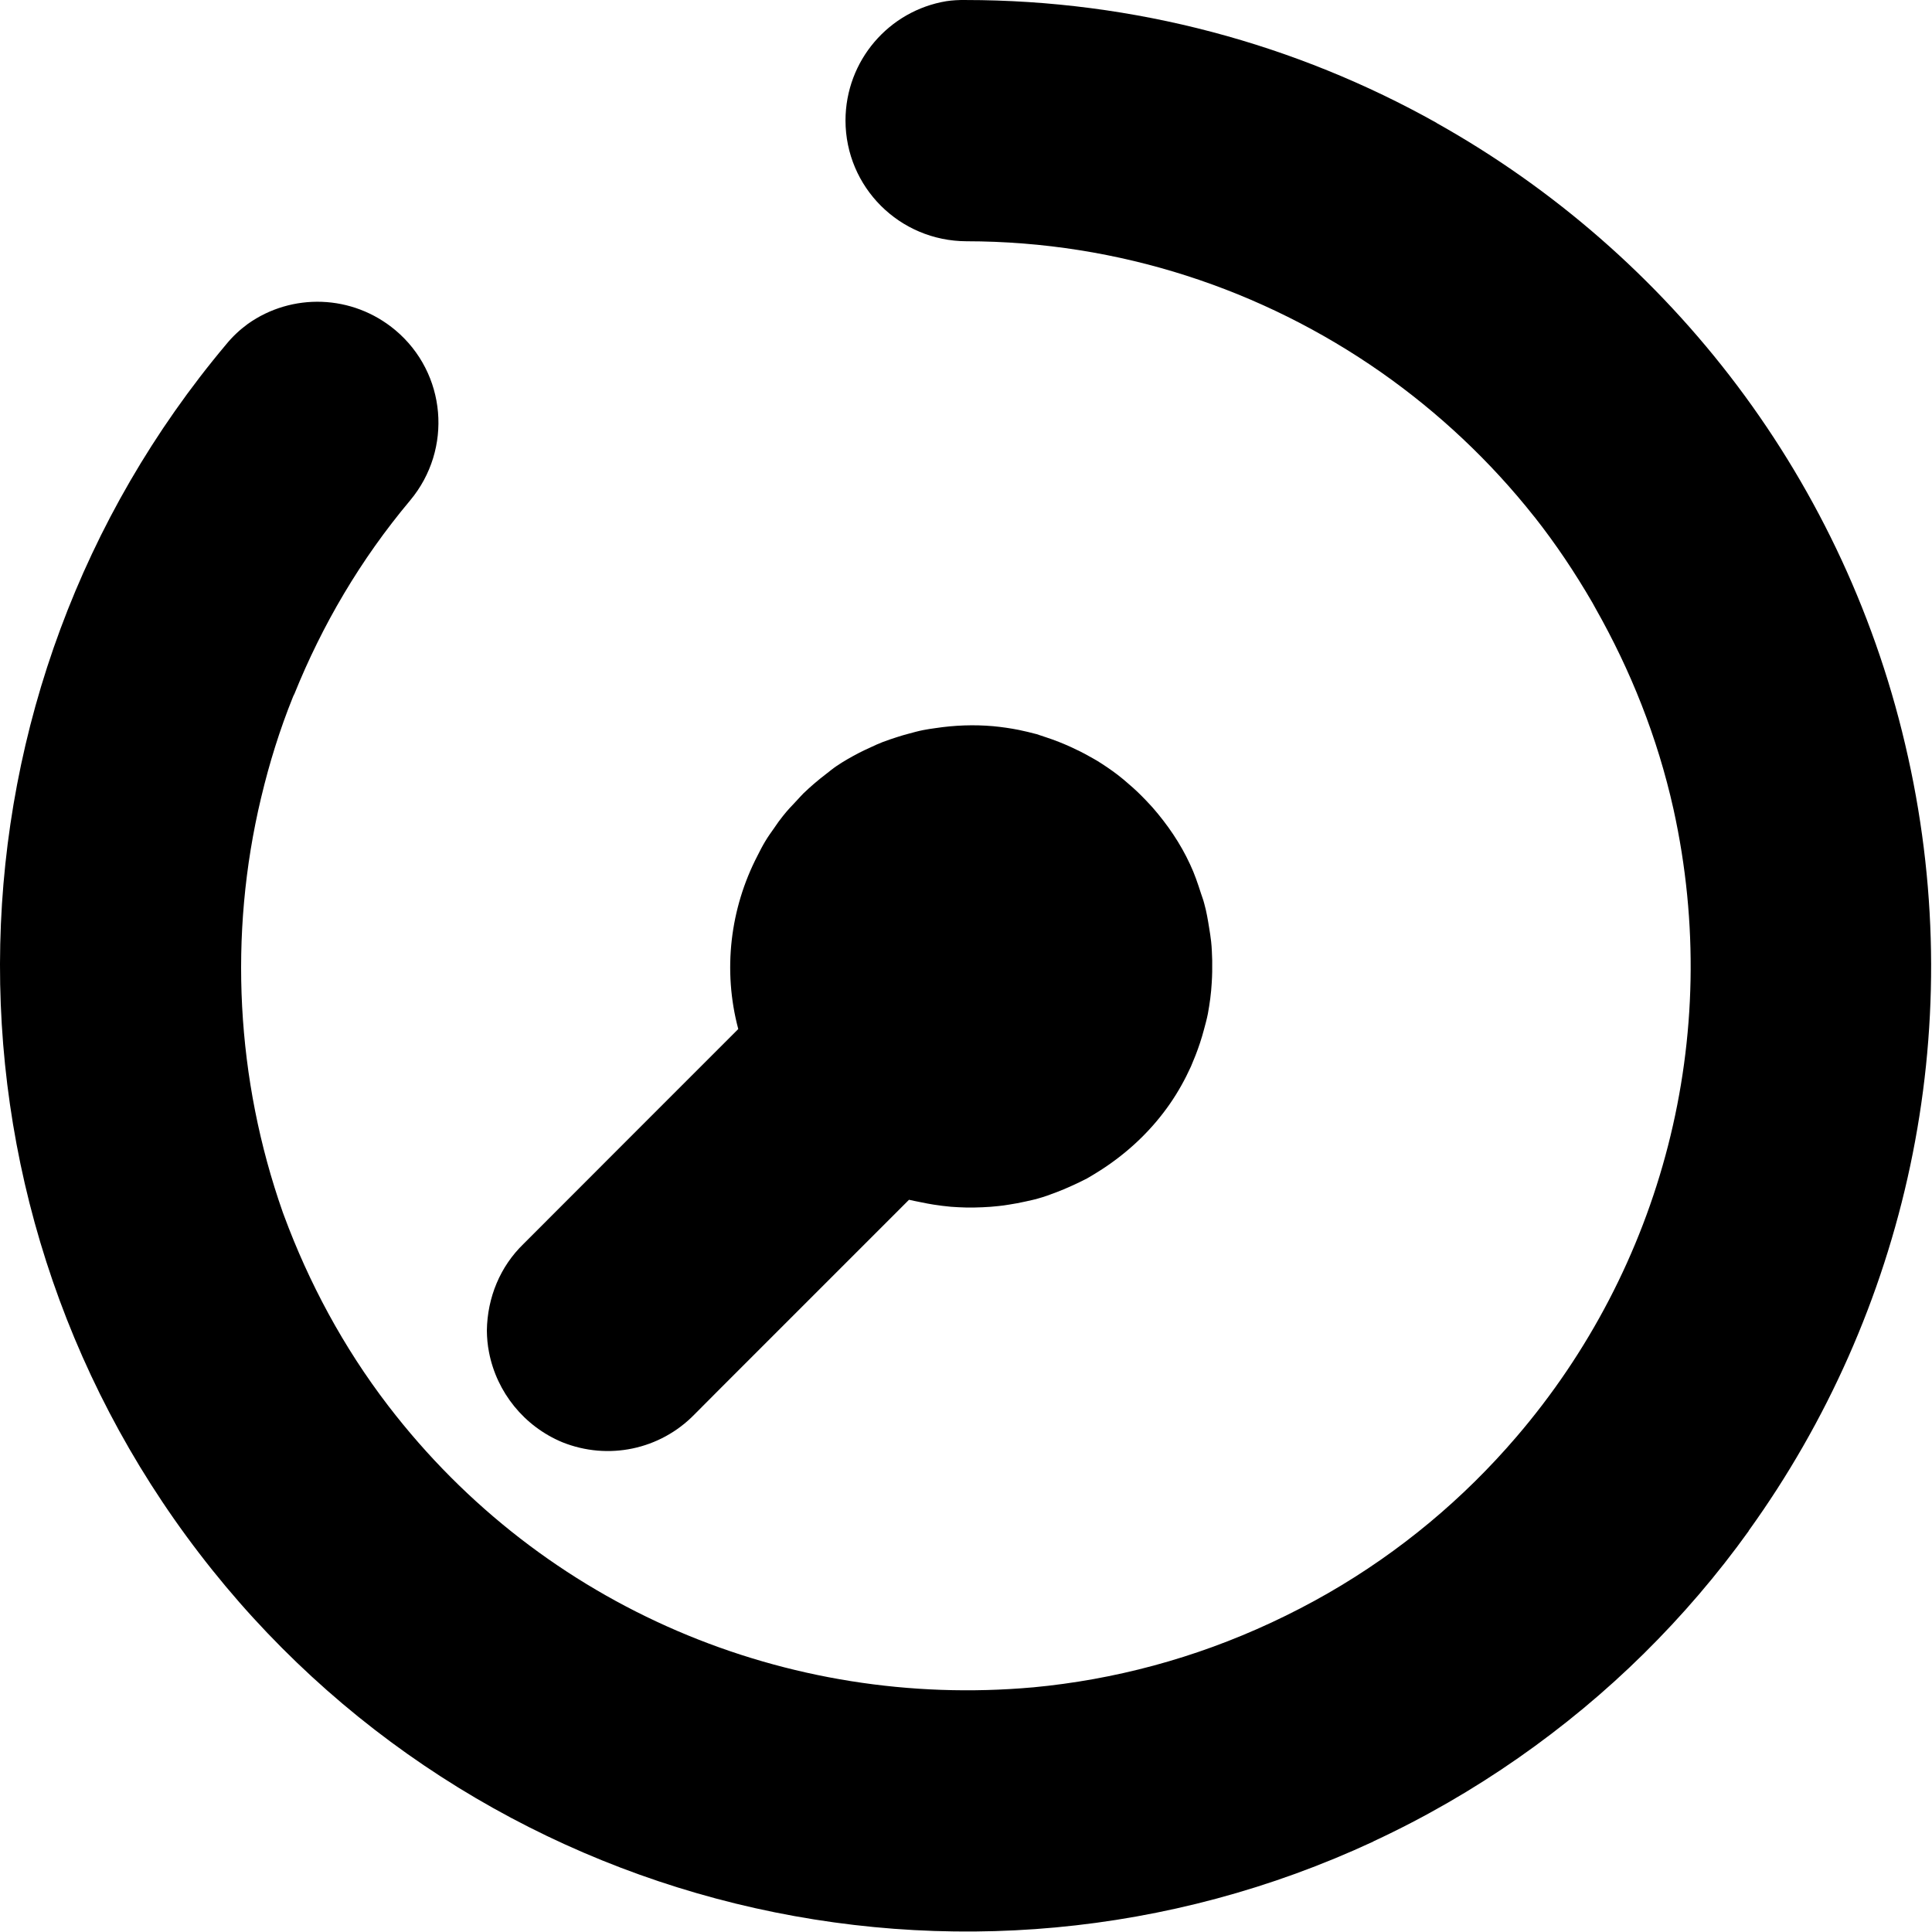
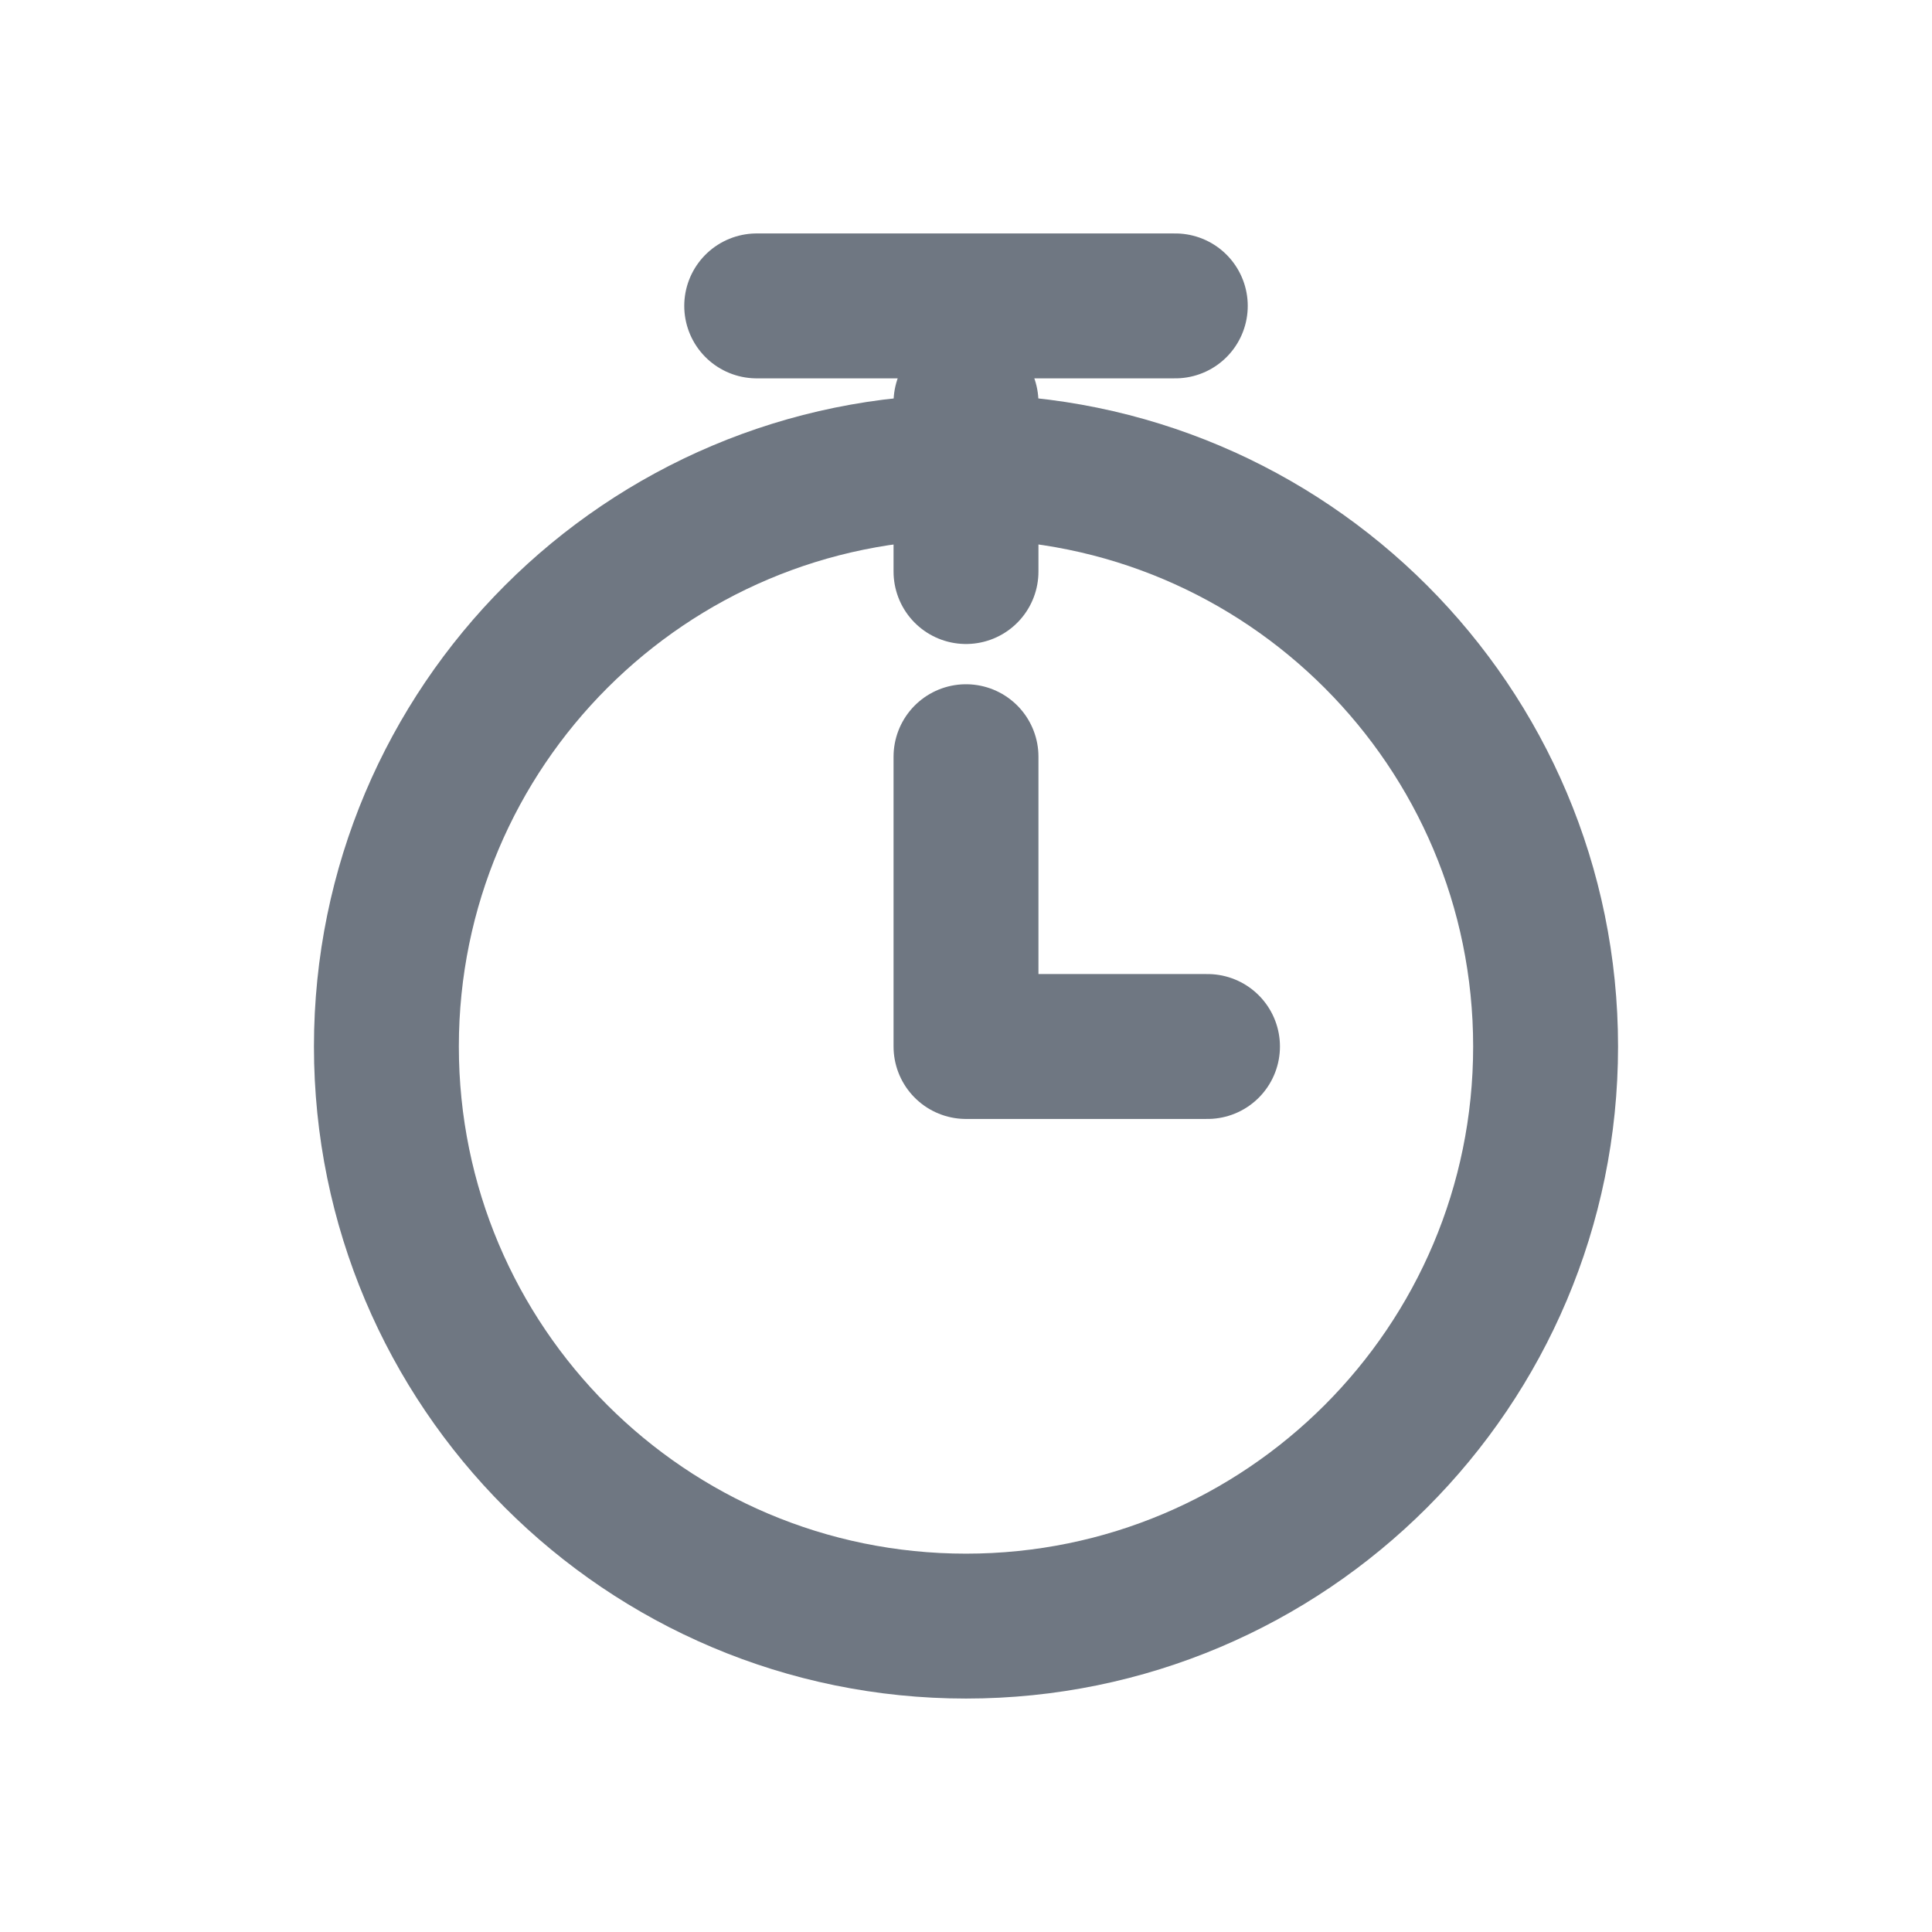
- <svg xmlns="http://www.w3.org/2000/svg" width="16" height="16" viewBox="0 0 16 16">
-   <path fill="currentColor" d="m 4.032,11.018 c 5.954e-4,0.062 0.006,0.122 0.018,0.182        0.064,0.33 0.29,0.612 0.607,0.744        0.379,0.152 0.809,0.062 1.094,-0.23        L 5.975,11.489 7.528,9.936        c 0.032,0.008 0.064,0.013 0.096,0.02        0.036,0.008 0.072,0.014 0.107,0.02        0.048,0.008 0.096,0.013 0.145,0.018        0.041,0.003 0.081,0.005 0.121,0.006        0.047,0.001 0.094,2.539e-4 0.141,-0.002        0.044,-0.002 0.088,-0.005 0.131,-0.01        0.03,-0.003 0.059,-0.007 0.088,-0.012        0.045,-0.007 0.089,-0.015 0.133,-0.025        0.035,-0.008 0.071,-0.015 0.105,-0.025        0.051,-0.014 0.101,-0.032 0.15,-0.051        0.043,-0.016 0.085,-0.034 0.127,-0.053        0.044,-0.02 0.087,-0.04 0.129,-0.062        0.038,-0.021 0.073,-0.044 0.109,-0.066        0.02,-0.012 0.039,-0.026 0.059,-0.039        0.203,-0.139 0.38,-0.312 0.52,-0.514        0.067,-0.097 0.125,-0.201 0.174,-0.309        0.013,-0.03 0.025,-0.06 0.037,-0.09        0.027,-0.069 0.051,-0.141 0.07,-0.213        0.012,-0.044 0.024,-0.088 0.033,-0.133        0.008,-0.042 0.014,-0.084 0.02,-0.127        0.006,-0.043 0.009,-0.086 0.012,-0.129        0.004,-0.061 0.005,-0.123 0.004,-0.186        C 10.037,7.902 10.036,7.849 10.03,7.797        10.026,7.76 10.02,7.723 10.014,7.686        10.003,7.618 9.992,7.55 9.973,7.483        9.966,7.454 9.955,7.427 9.946,7.399        9.92,7.318 9.893,7.237 9.856,7.159        9.776,6.985 9.668,6.828 9.544,6.686        9.527,6.667 9.509,6.648 9.491,6.629        9.446,6.582 9.4,6.537 9.35,6.495        9.319,6.467 9.287,6.441 9.255,6.416        9.201,6.375 9.145,6.337 9.087,6.301        9.064,6.287 9.041,6.275 9.018,6.262        8.971,6.235 8.922,6.211 8.872,6.188        8.804,6.157 8.734,6.129 8.663,6.106        8.637,6.097 8.611,6.088 8.585,6.08        8.536,6.067 8.487,6.055 8.438,6.045        8.368,6.031 8.298,6.021 8.225,6.014        8.066,6 7.905,6.006 7.747,6.03        c -0.033,0.005 -0.067,0.009 -0.1,0.016        -0.042,0.008 -0.084,0.02 -0.125,0.031        -0.031,0.008 -0.061,0.017 -0.092,0.027        -0.04,0.013 -0.08,0.026 -0.119,0.041        -0.036,0.014 -0.072,0.03 -0.107,0.047        -0.03,0.014 -0.06,0.027 -0.09,0.043        -0.065,0.034 -0.129,0.07 -0.189,0.111        -0.028,0.019 -0.053,0.04 -0.08,0.061        -0.036,0.027 -0.07,0.055 -0.104,0.084        -0.03,0.026 -0.059,0.052 -0.088,0.08        -0.019,0.019 -0.036,0.039 -0.055,0.059        -0.04,0.042 -0.08,0.084 -0.115,0.129        -0.025,0.031 -0.048,0.063 -0.07,0.096        -0.026,0.037 -0.053,0.074 -0.076,0.113        -0.023,0.038 -0.044,0.079 -0.064,0.119        C 6.047,7.523 5.984,8.035 6.114,8.522        l -0.715,0.715 -1.062,1.063        c -0.195,0.188 -0.301,0.445 -0.305,0.719 z" />
-   <path fill="currentColor" d="M 11.898,1.018 C 10.735,0.366 9.399,1.0575047e-4        7.994,1.0575047e-4 7.94,-6.0135953e-4 7.888,0.002        7.836,0.01 7.363,0.089 7.003,0.5        7.002,0.998 7.003,1.55 7.449,1.996        8.004,1.998 c 1.266,0.001 2.452,0.399        3.432,1.084 0.477,0.334 0.907,0.738        1.27,1.197 0,0 0.002,0.002 0.002,0.002        0.176,0.223 0.335,0.461 0.479,0.709        0.009,0.016 0.018,0.033 0.027,0.049        0.289,0.51 0.512,1.065 0.645,1.662        0.418,1.894 -0.104,3.804 -1.301,5.199        -0.435,0.508 -0.959,0.949 -1.561,1.295        -0.15,0.086 -0.308,0.168 -0.467,0.242        -0.639,0.298 -1.305,0.474 -1.975,0.537        0,0 -0.002,1.4e-5 -0.002,1.4e-5        C 6.528,14.155 4.504,13.322 3.216,11.643        2.841,11.154 2.557,10.621 2.352,10.067        c -0.003,-0.009 -0.006,-0.018 -0.01,-0.027        C 1.955,8.939 1.891,7.743        2.162,6.608 c 6.364e-4,-0.003 0.001,-0.005        0.002,-0.008 0.067,-0.281 0.153,-0.558        0.262,-0.828 0.003,-0.009 0.008,-0.017        0.012,-0.025 C 2.668,5.177 2.984,4.636        3.396,4.145 3.752,3.719 3.697,3.09        3.275,2.735 2.917,2.435 2.415,2.425        2.053,2.682 1.986,2.731 1.926,2.787        1.873,2.852 c -2.41,2.868 -2.505,7.038        -0.223,10.012 2.276,2.973 6.328,3.966        9.723,2.387 2.75e-4,-1.28e-4 0.002,-0.002 0.002,-0.002        0.424,-0.197 0.824,-0.429 1.197,-0.689        0.374,-0.261 0.722,-0.55 1.041,-0.865        0.319,-0.315 0.61,-0.655 0.869,-1.016        0,0 -4e-6,-0.002 -4e-6,-0.002        1.299,-1.804 1.828,-4.121        1.32,-6.406 -0.505,-2.287        -1.965,-4.166 -3.904,-5.252 z" />
+ <svg xmlns="http://www.w3.org/2000/svg" viewBox="0 0 24 24" width="24" height="24">
+   <circle cx="12" cy="13" r="7.2" fill="none" stroke="#6f7782" stroke-width="1.8" />
+   <path d="M9.4 3.8h5.2M12 5v2.1M12 13V9.4M12 13h3" fill="none" stroke="#6f7782" stroke-width="1.8" stroke-linecap="round" />
</svg>
